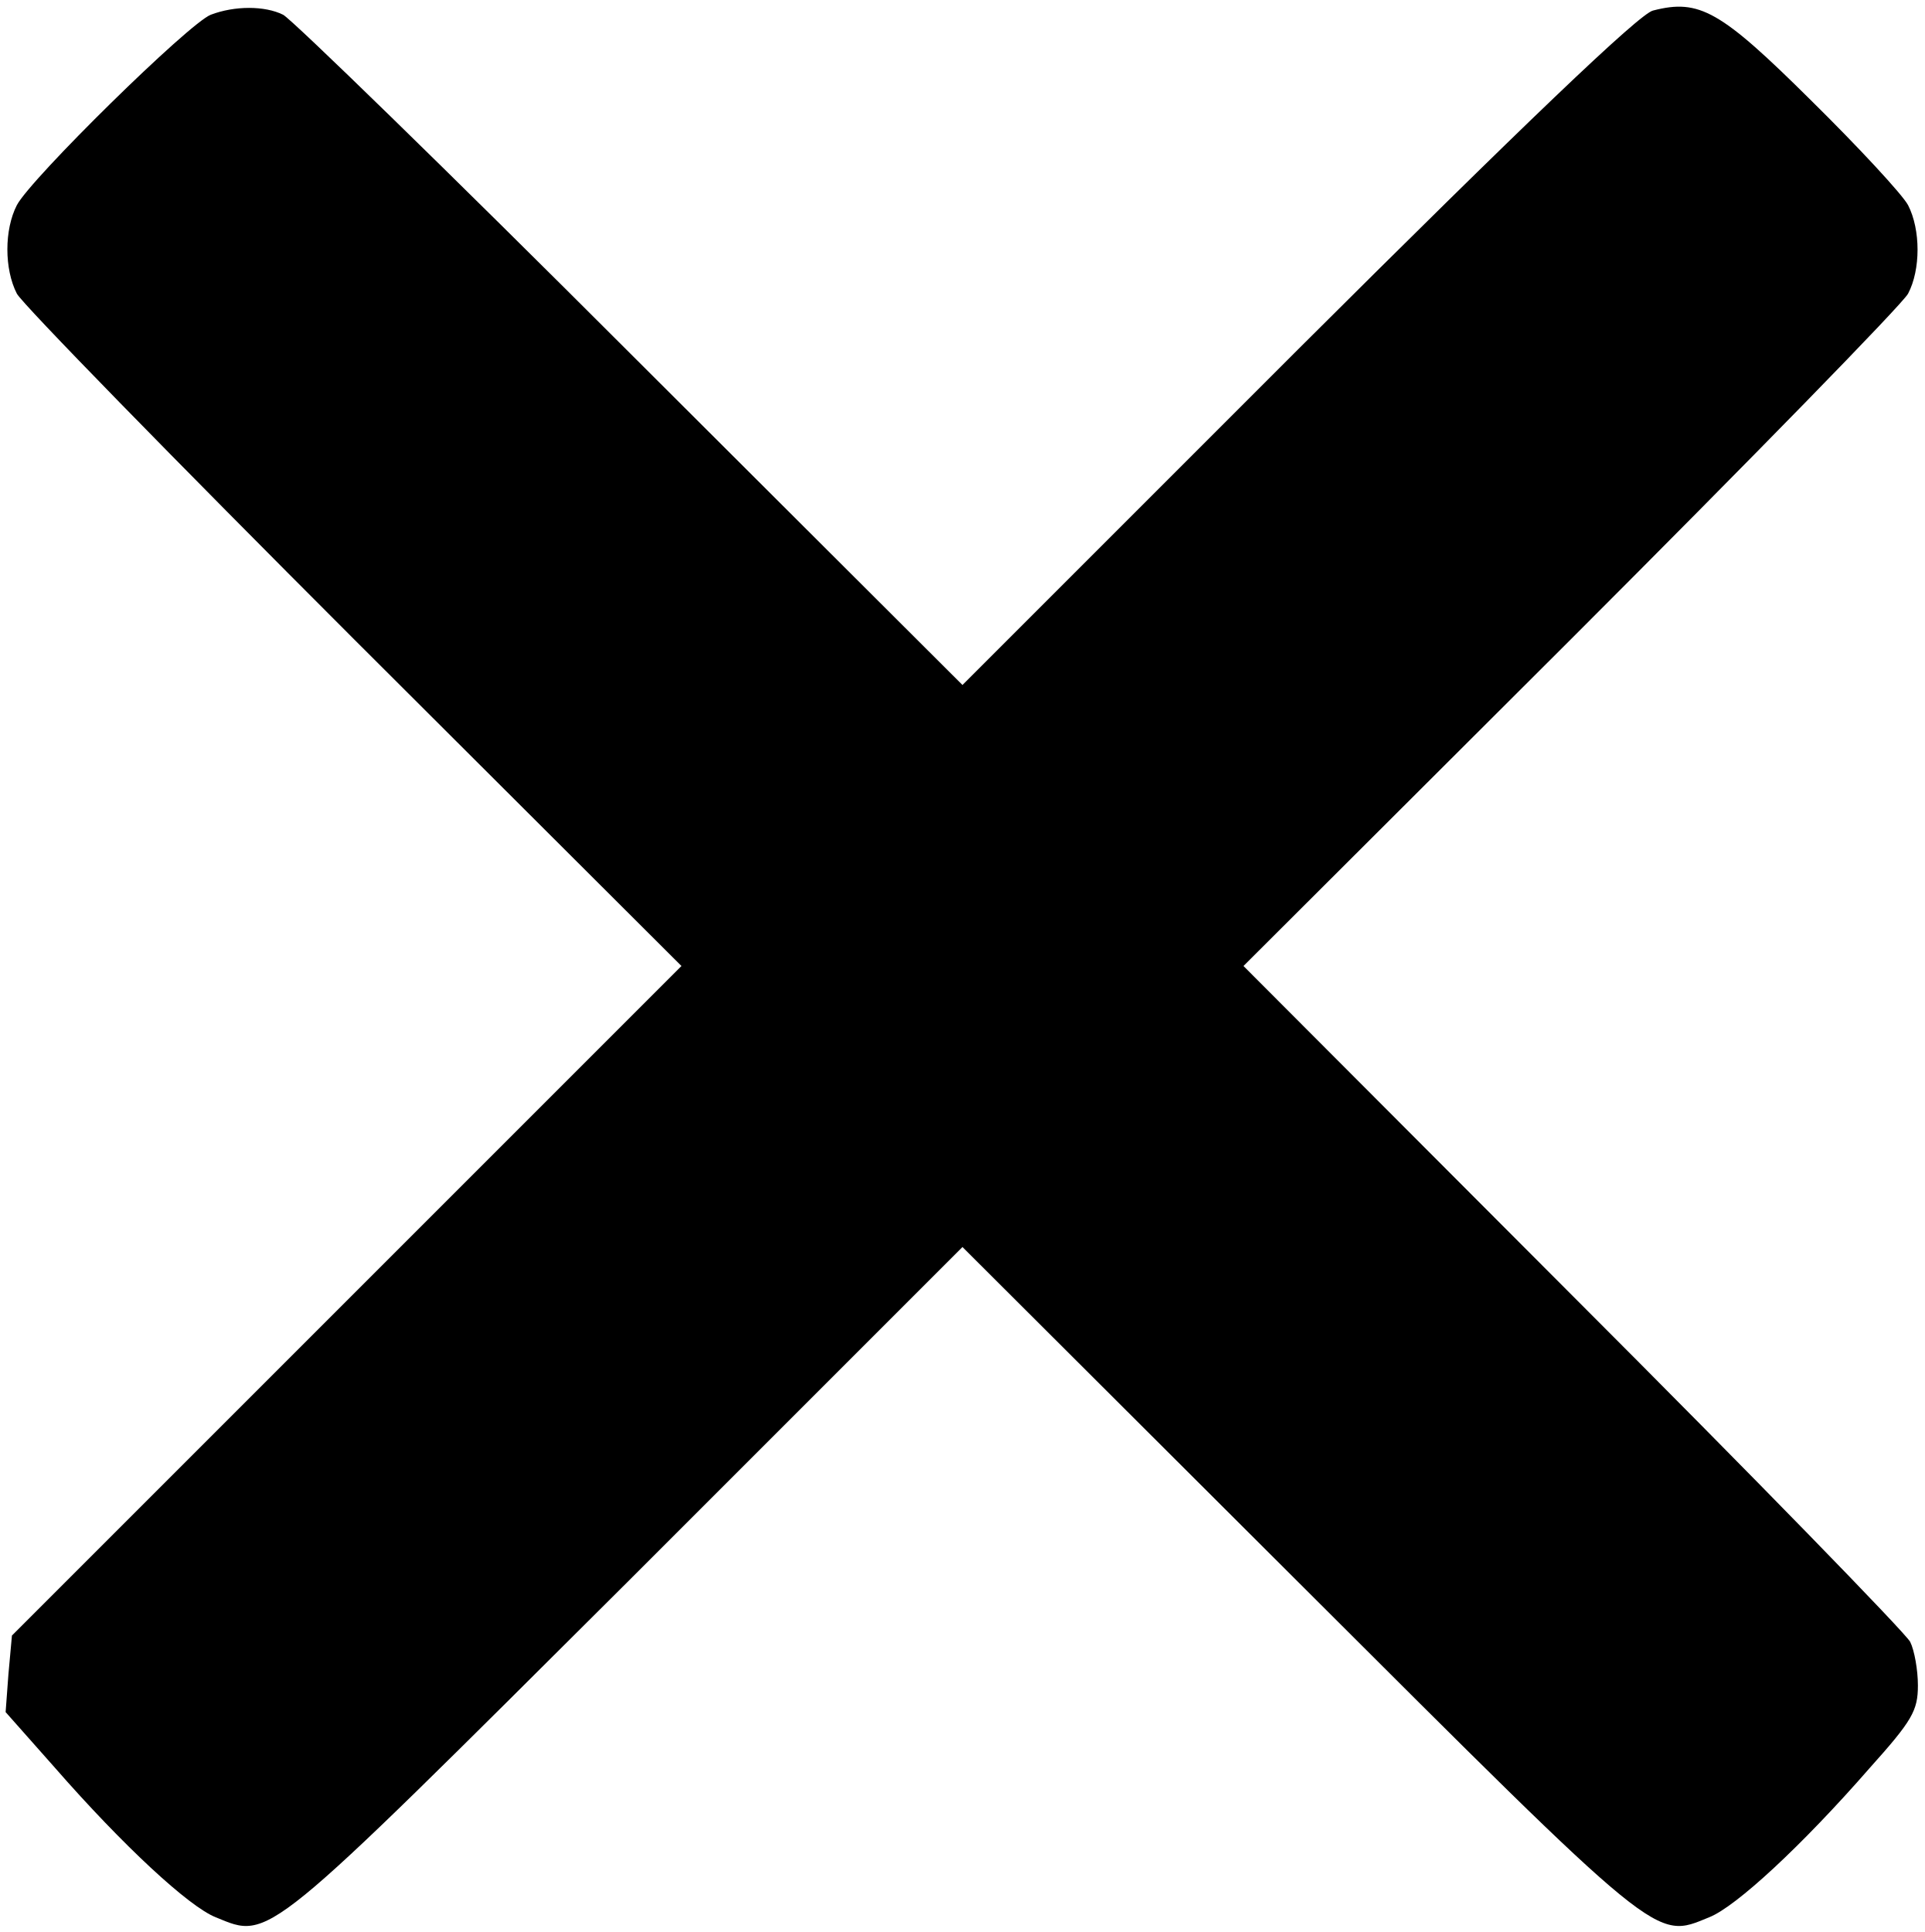
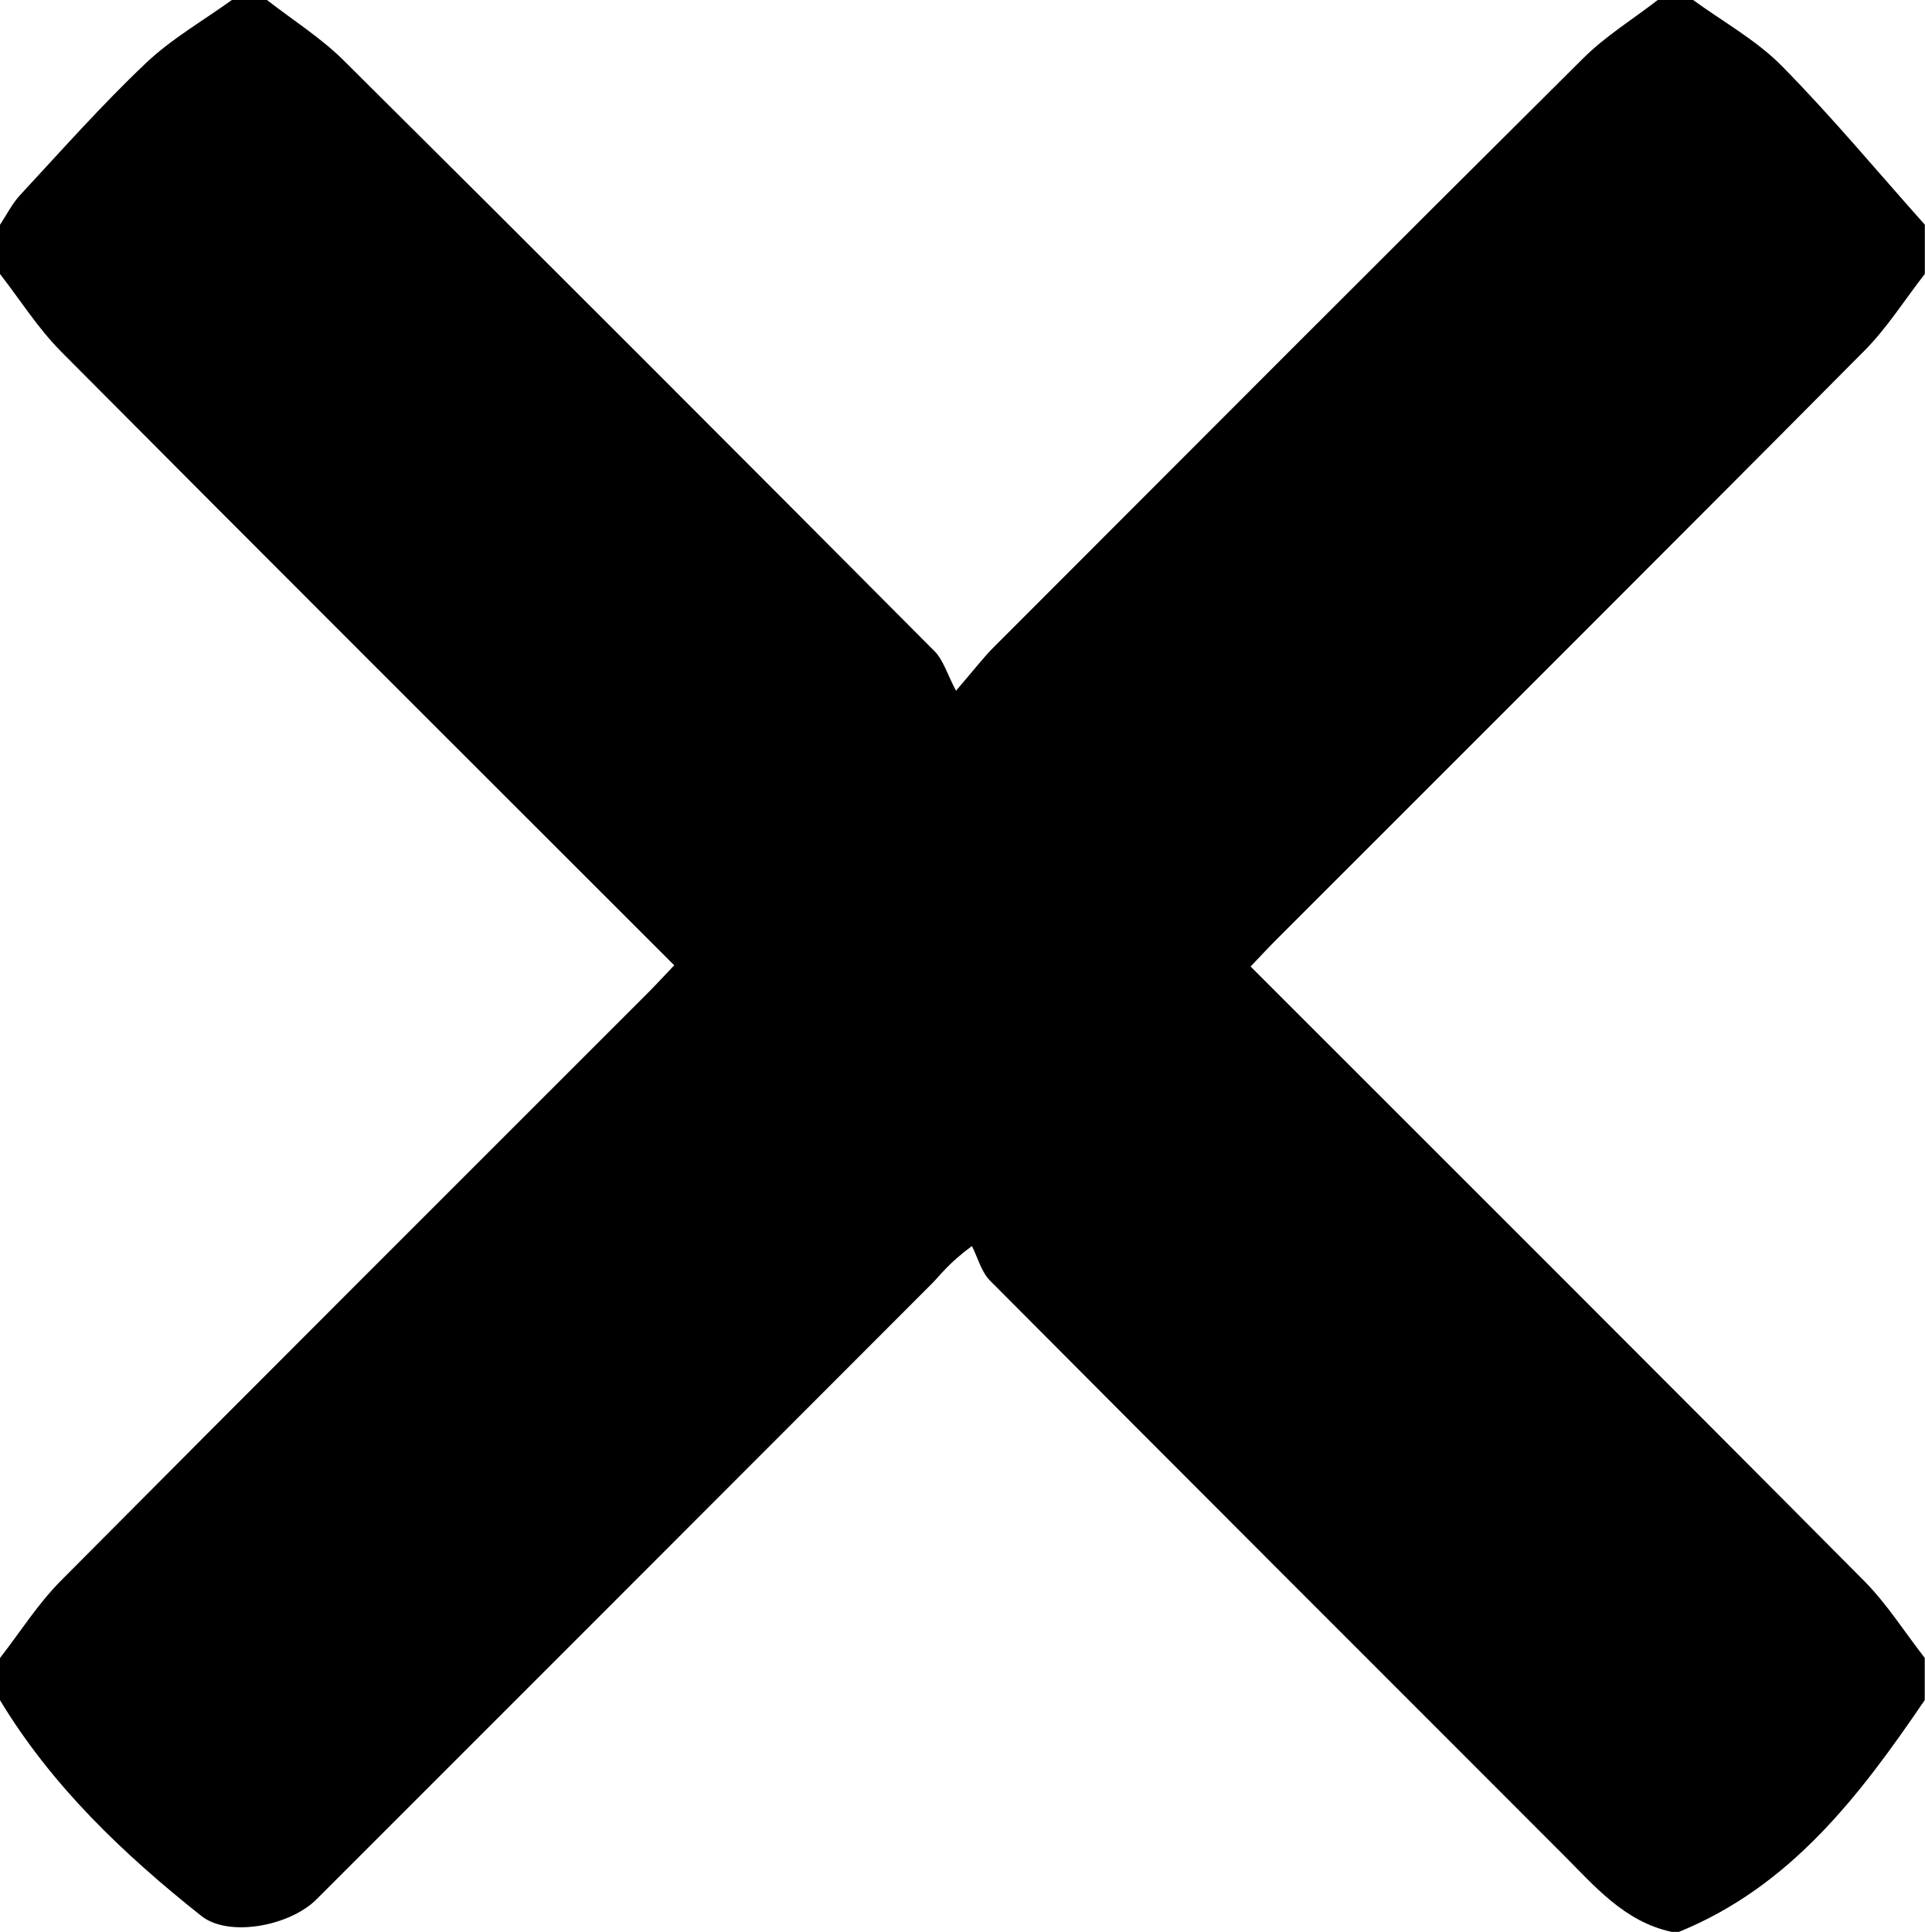
- <svg xmlns="http://www.w3.org/2000/svg" version="1.0" width="274pt" height="275pt" viewBox="0 0 274 275" preserveAspectRatio="xMidYMid meet">
-   <g transform="translate(0,275) scale(0.1,-0.1)" stroke="none">
-     <path d="M300 2729 c-31 -12 -256 -233 -276 -271 -18 -35 -18 -91 0 -126 8 -15 224 -236 480 -492 l466 -465 -477 -477 -476 -476 -5 -55 -4 -54 70 -79 c97 -111 191 -198 229 -213 78 -32 66 -41 586 477 l477 477 478 -477 c519 -518 507 -509 585 -477 38 15 132 102 228 212 61 68 69 82 69 118 0 22 -5 50 -11 62 -6 12 -222 234 -480 492 l-469 470 466 465 c256 256 472 477 480 492 18 34 18 91 0 126 -8 15 -70 82 -138 149 -129 128 -159 145 -225 128 -19 -4 -186 -164 -506 -483 l-477 -477 -473 472 c-259 259 -482 476 -494 482 -26 13 -69 13 -103 0z" />
+ <svg xmlns="http://www.w3.org/2000/svg" version="1.1" x="0px" y="0px" viewBox="0 0 205.5 206.25">
+   <g>
+     <path d="M24.75,0c1.25,0,2.5,0,3.75,0c2.76,2.15,5.77,4.04,8.23,6.49C57.81,27.42,78.8,48.45,99.76,69.51 c0.94,0.94,1.34,2.41,2.3,4.23c2.12-2.47,2.95-3.56,3.91-4.53c21-21.02,41.98-42.06,63.06-63c2.37-2.36,5.3-4.16,7.96-6.22 c1.25,0,2.5,0,3.75,0c3.19,2.33,6.75,4.28,9.49,7.06c5.33,5.41,10.2,11.27,15.26,16.94c0,1.75,0,3.5,0,5.25 c-2.15,2.76-4.03,5.77-6.48,8.23c-20.84,20.99-41.79,41.87-62.7,62.79c-0.93,0.93-1.83,1.91-2.8,2.92 c21.94,21.94,43.77,43.71,65.49,65.58c2.44,2.46,4.33,5.47,6.48,8.23c0,1.5,0,3,0,4.5c-6.93,10.18-14.3,19.89-26.25,24.75 c-0.25,0-0.5,0-0.75,0c-5.07-1.09-8.21-4.86-11.63-8.28c-20.39-20.41-40.81-40.79-61.16-61.25c-0.93-0.94-1.3-2.44-1.93-3.69 c-2.56,1.9-3.32,3.06-4.29,4.03c-21.88,21.92-43.79,43.82-65.69,65.72c-2.86,2.86-9.38,4.07-12.28,1.77 C13.21,197.96,5.55,190.69,0,181.5c0-1.5,0-3,0-4.5c2.15-2.76,4.04-5.77,6.48-8.23c20.84-20.98,41.79-41.87,62.7-62.79 c0.93-0.93,1.83-1.91,2.8-2.93C50.04,81.12,28.21,59.35,6.48,37.49C4.04,35.02,2.15,32.01,0,29.25c0-1.75,0-3.5,0-5.25 c0.71-1.07,1.29-2.26,2.16-3.19c4.39-4.73,8.68-9.58,13.36-14.02C18.26,4.17,21.65,2.24,24.75,0z" />
  </g>
</svg>
